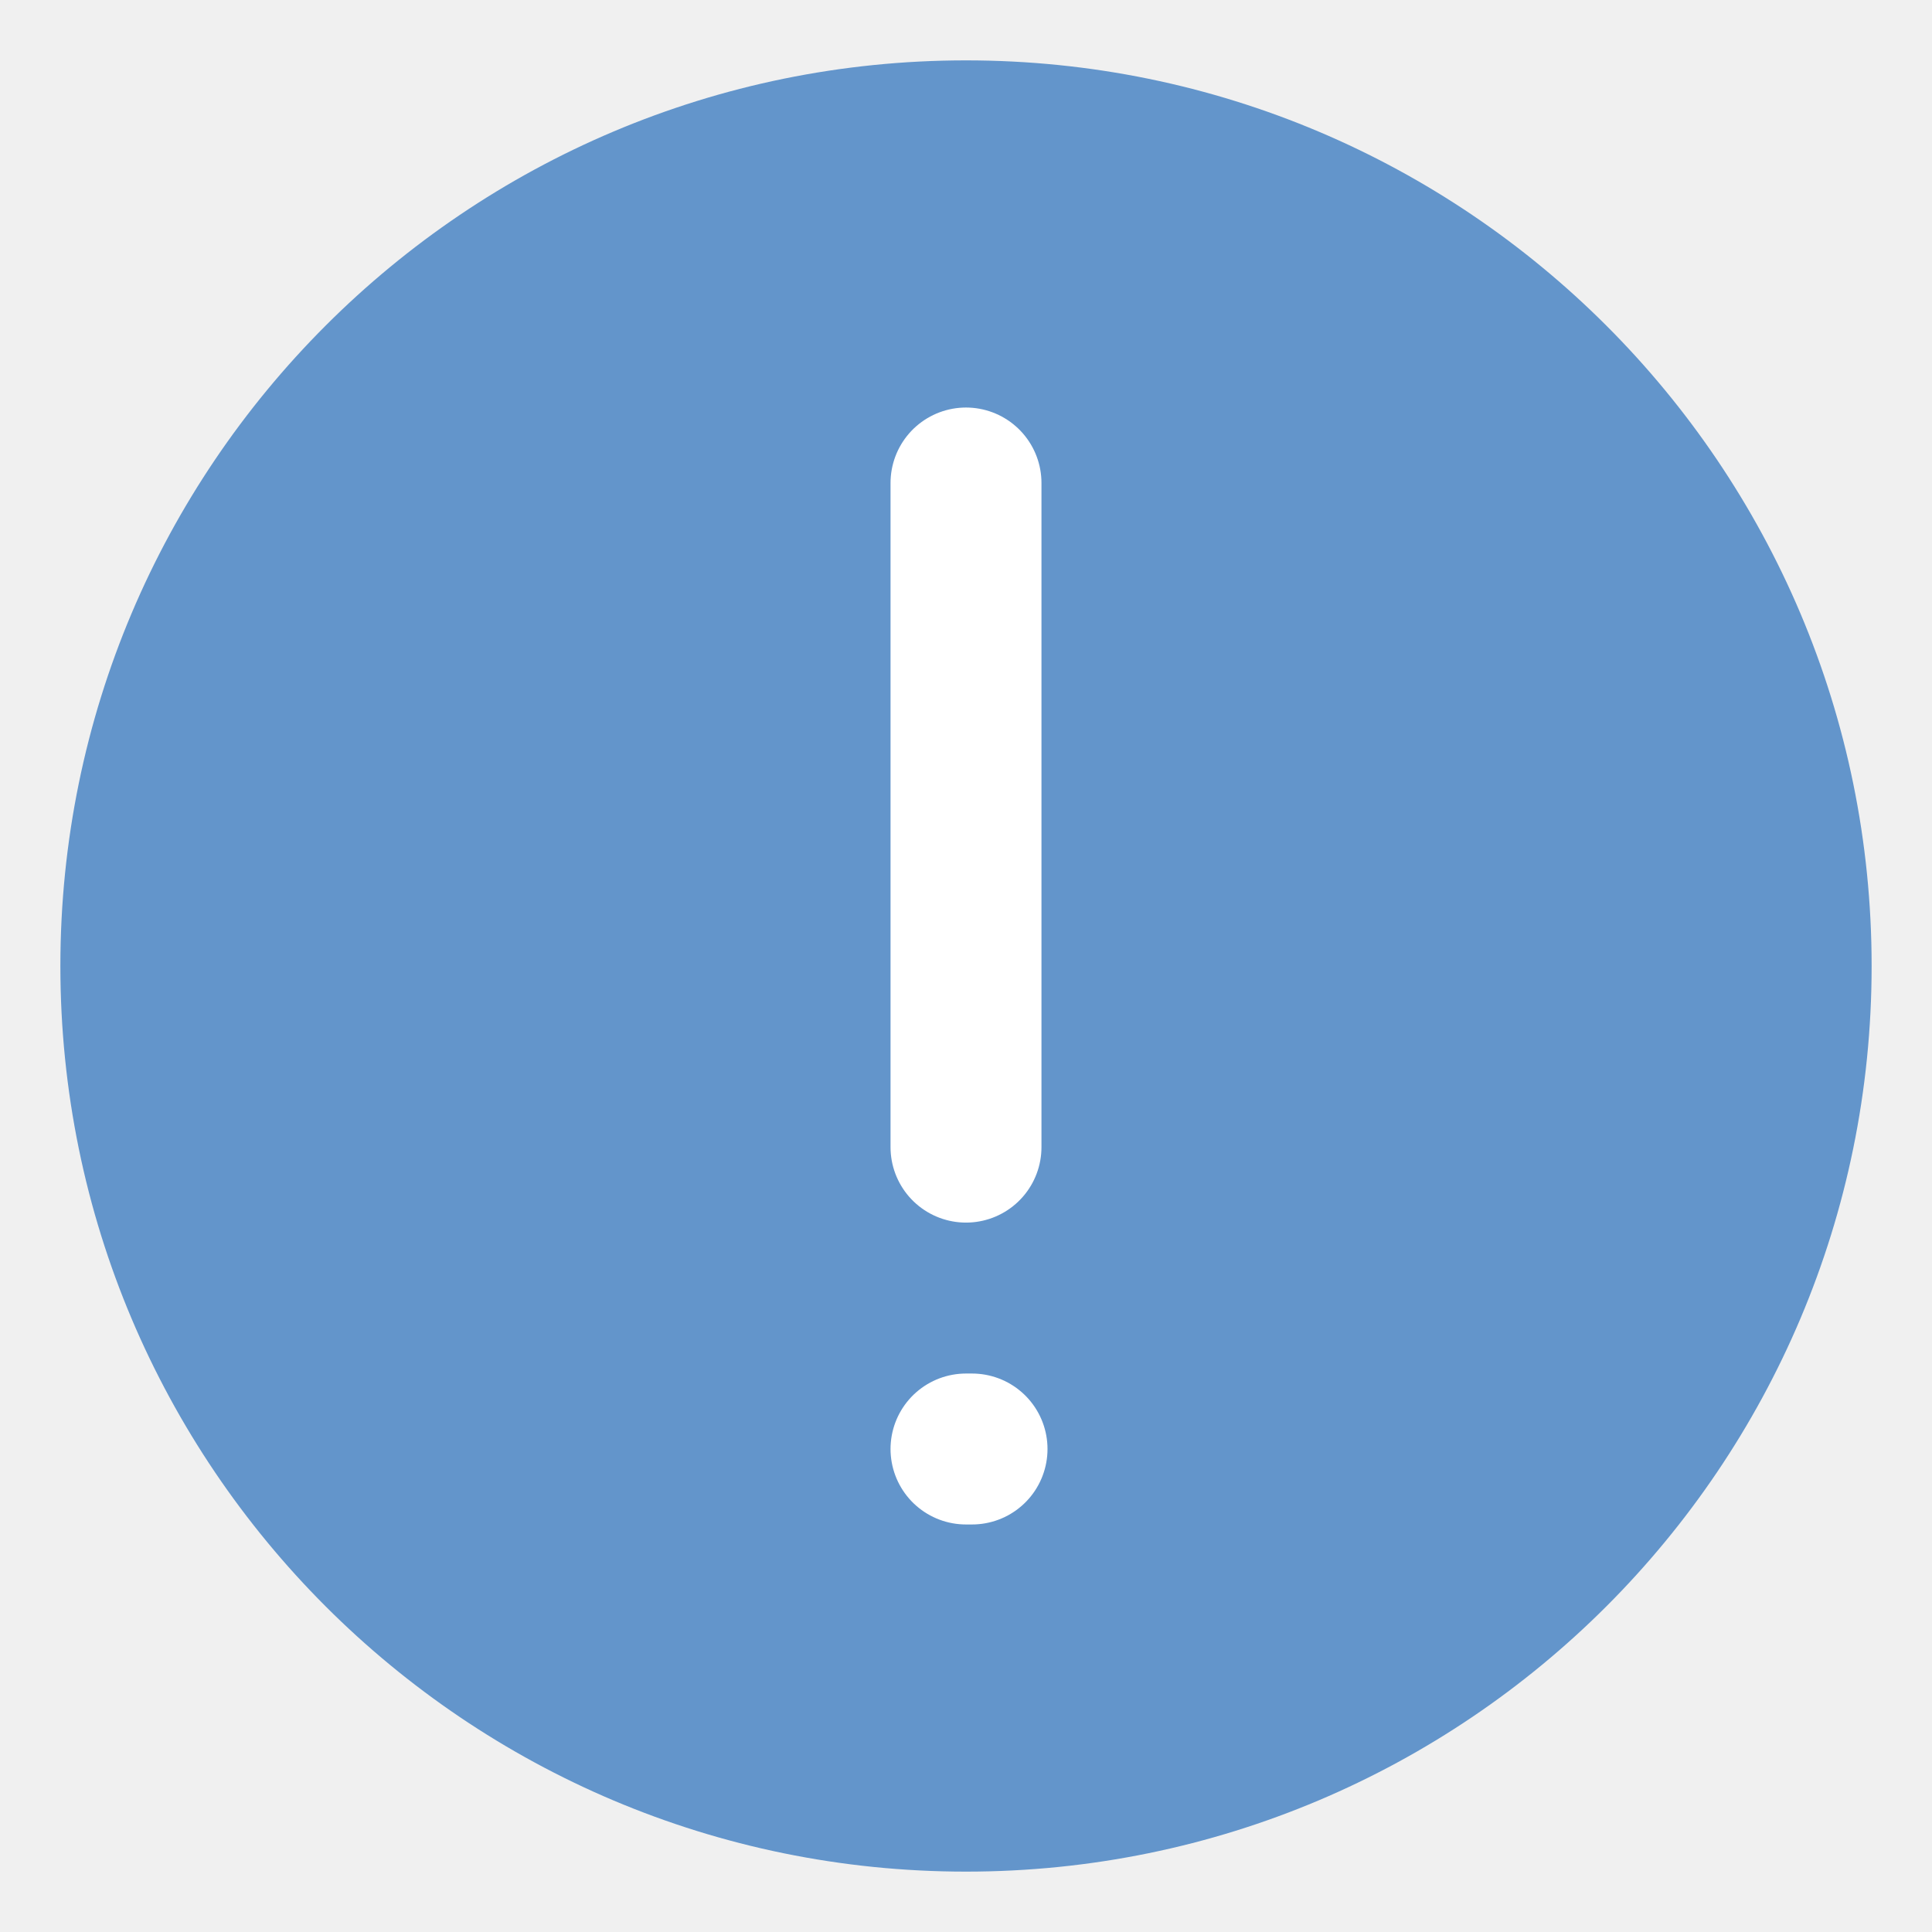
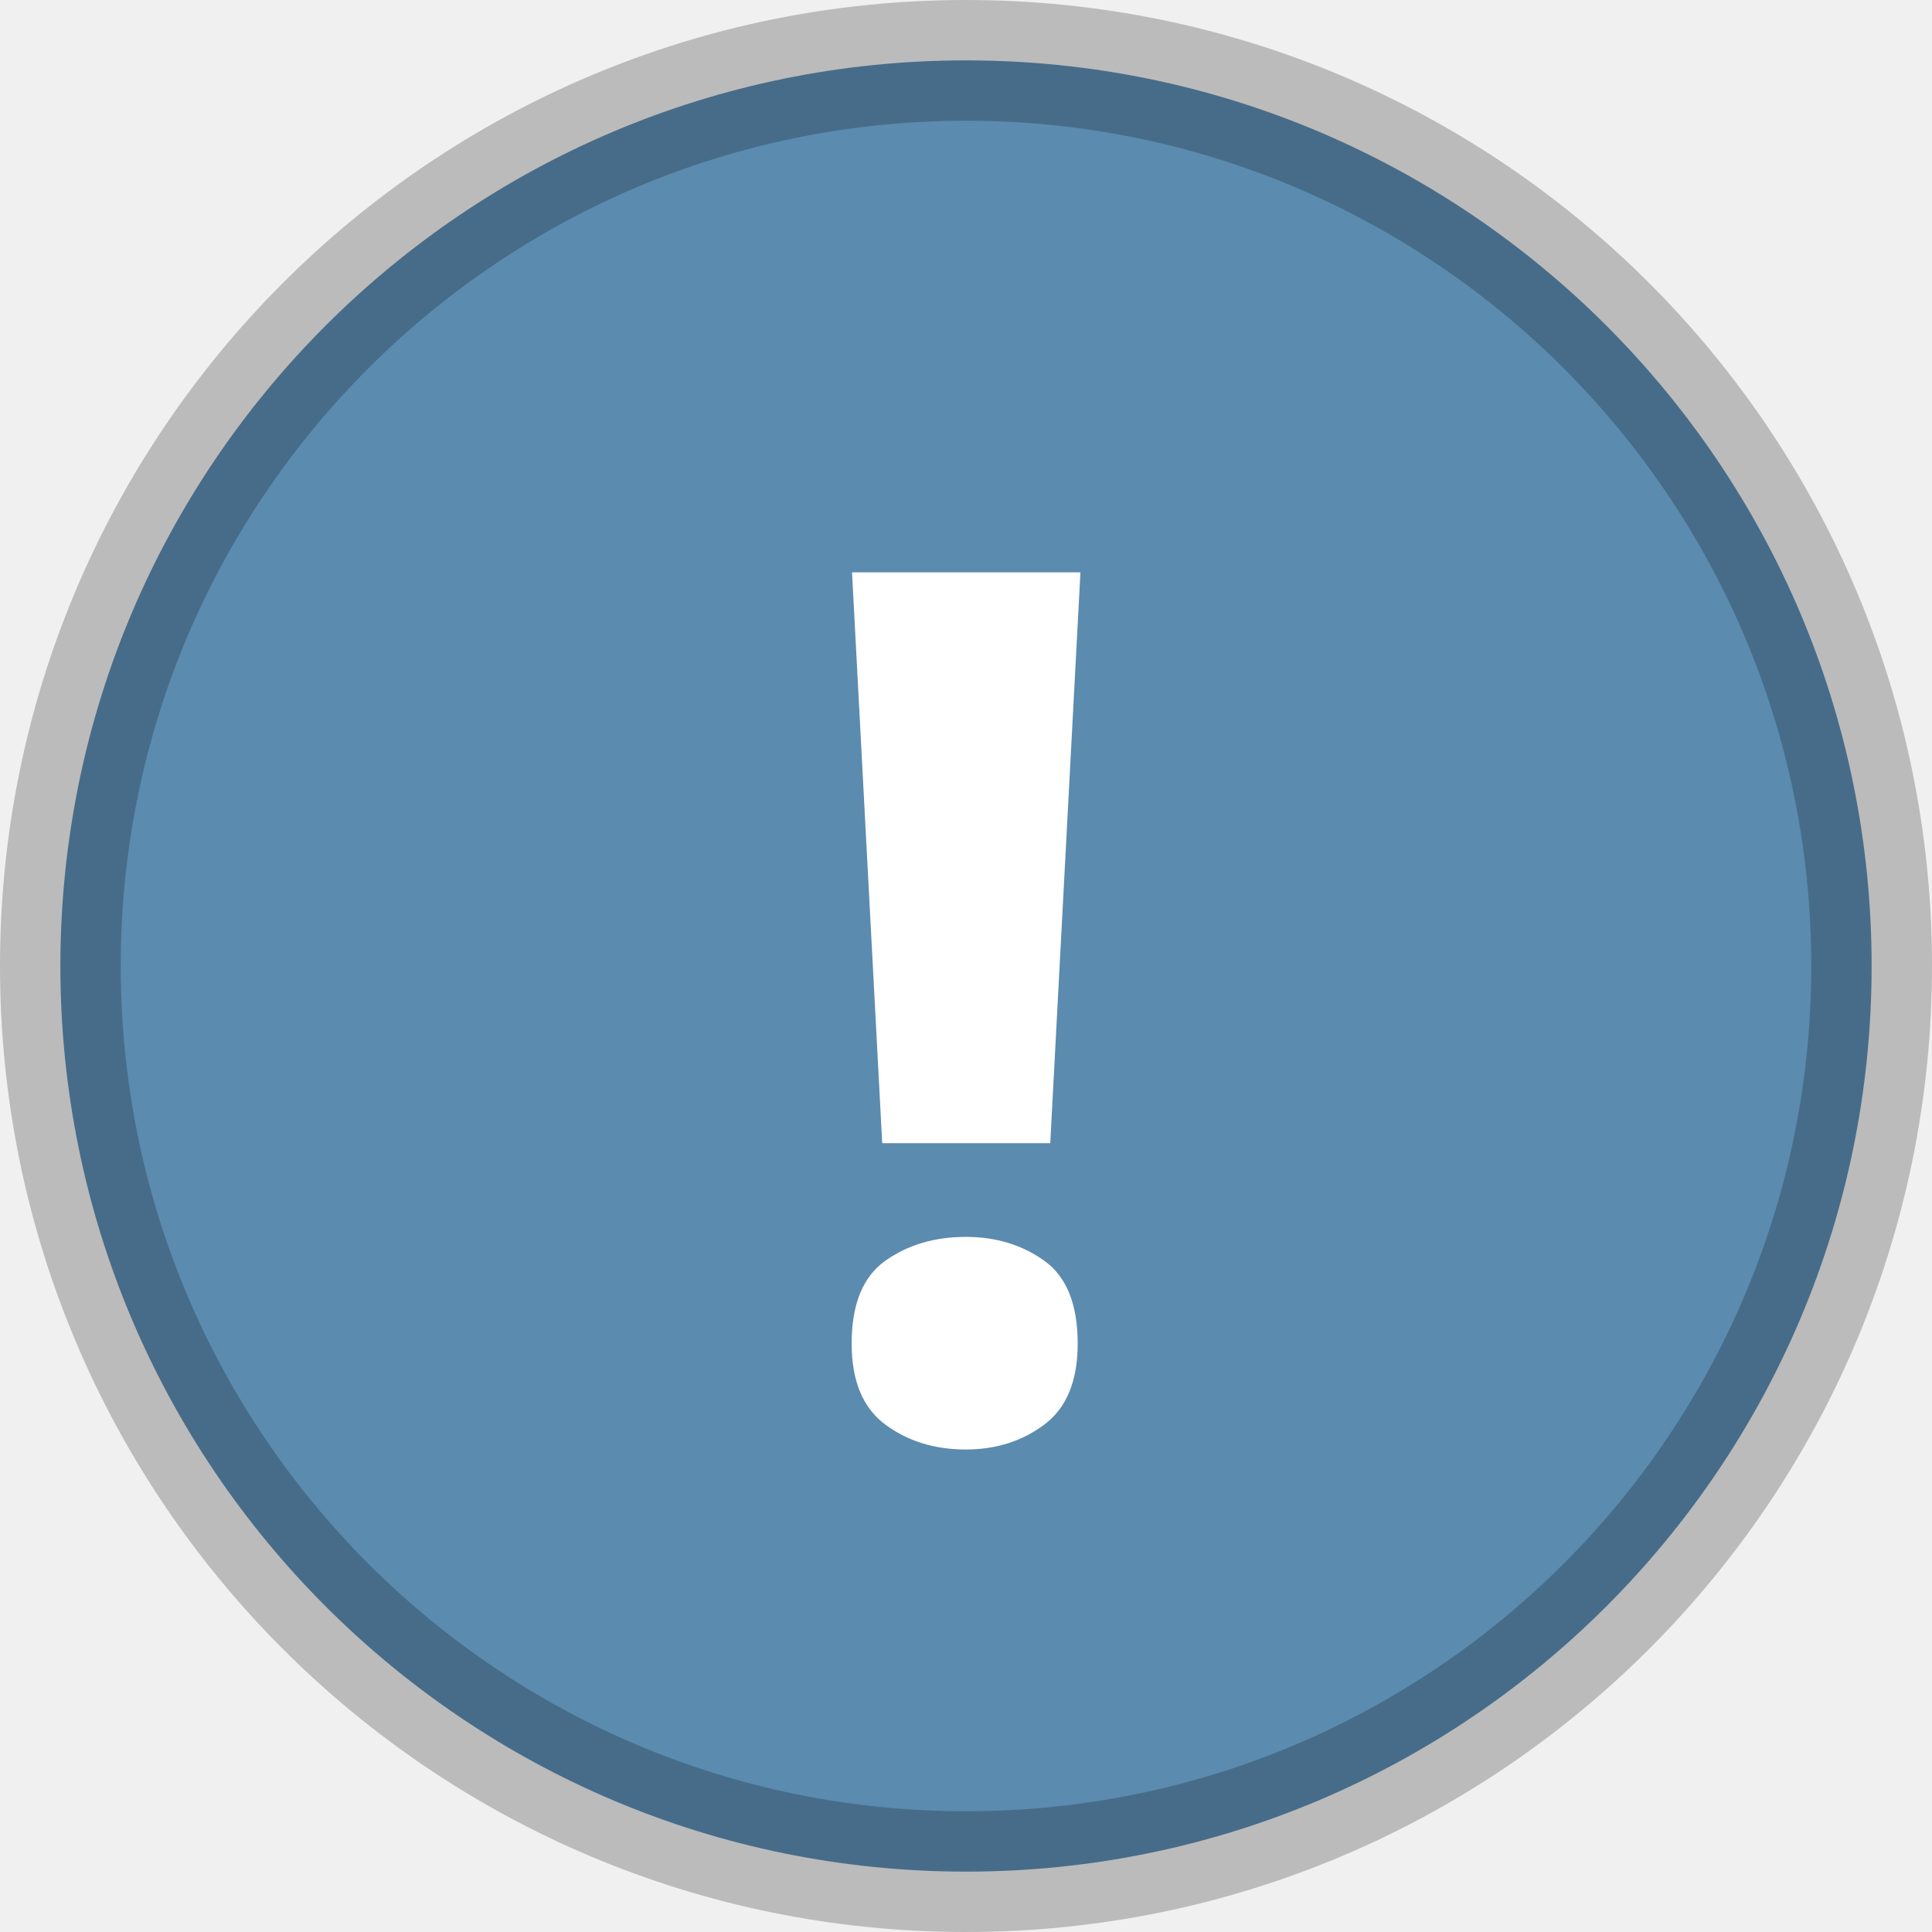
<svg xmlns="http://www.w3.org/2000/svg" width="32" height="32" viewBox="0 0 32 32">
-   <circle cx="16" cy="16" r="15" fill="#6395cb" />
-   <g fill="none" stroke="white" stroke-width="2.5" stroke-linecap="round" stroke-linejoin="round">
-     <path d="M16 8v11 M16 24h.1" />
+   <circle cx="16" cy="16" r="15" fill="#5b8baf" stroke="#000000" stroke-opacity="0.22" stroke-width="2" />
+   <g fill="#ffffff">
+     <path d="M212.769 241.289H73.611L48.611 714H237.769ZM48.301 75.329Q48.301 124.108 76.175 143.884Q104.05 163.659 142.887 163.659Q180.231 163.659 207.865 143.884Q235.499 124.108 235.499 75.329Q235.499 28.874 207.865 8.227Q180.231 -12.42 142.887 -12.42Q104.05 -12.42 76.175 8.227Q48.301 28.874 48.301 75.329Z" transform="translate(13.14 23.76) scale(0.02 -0.02)" />
  </g>
</svg>
